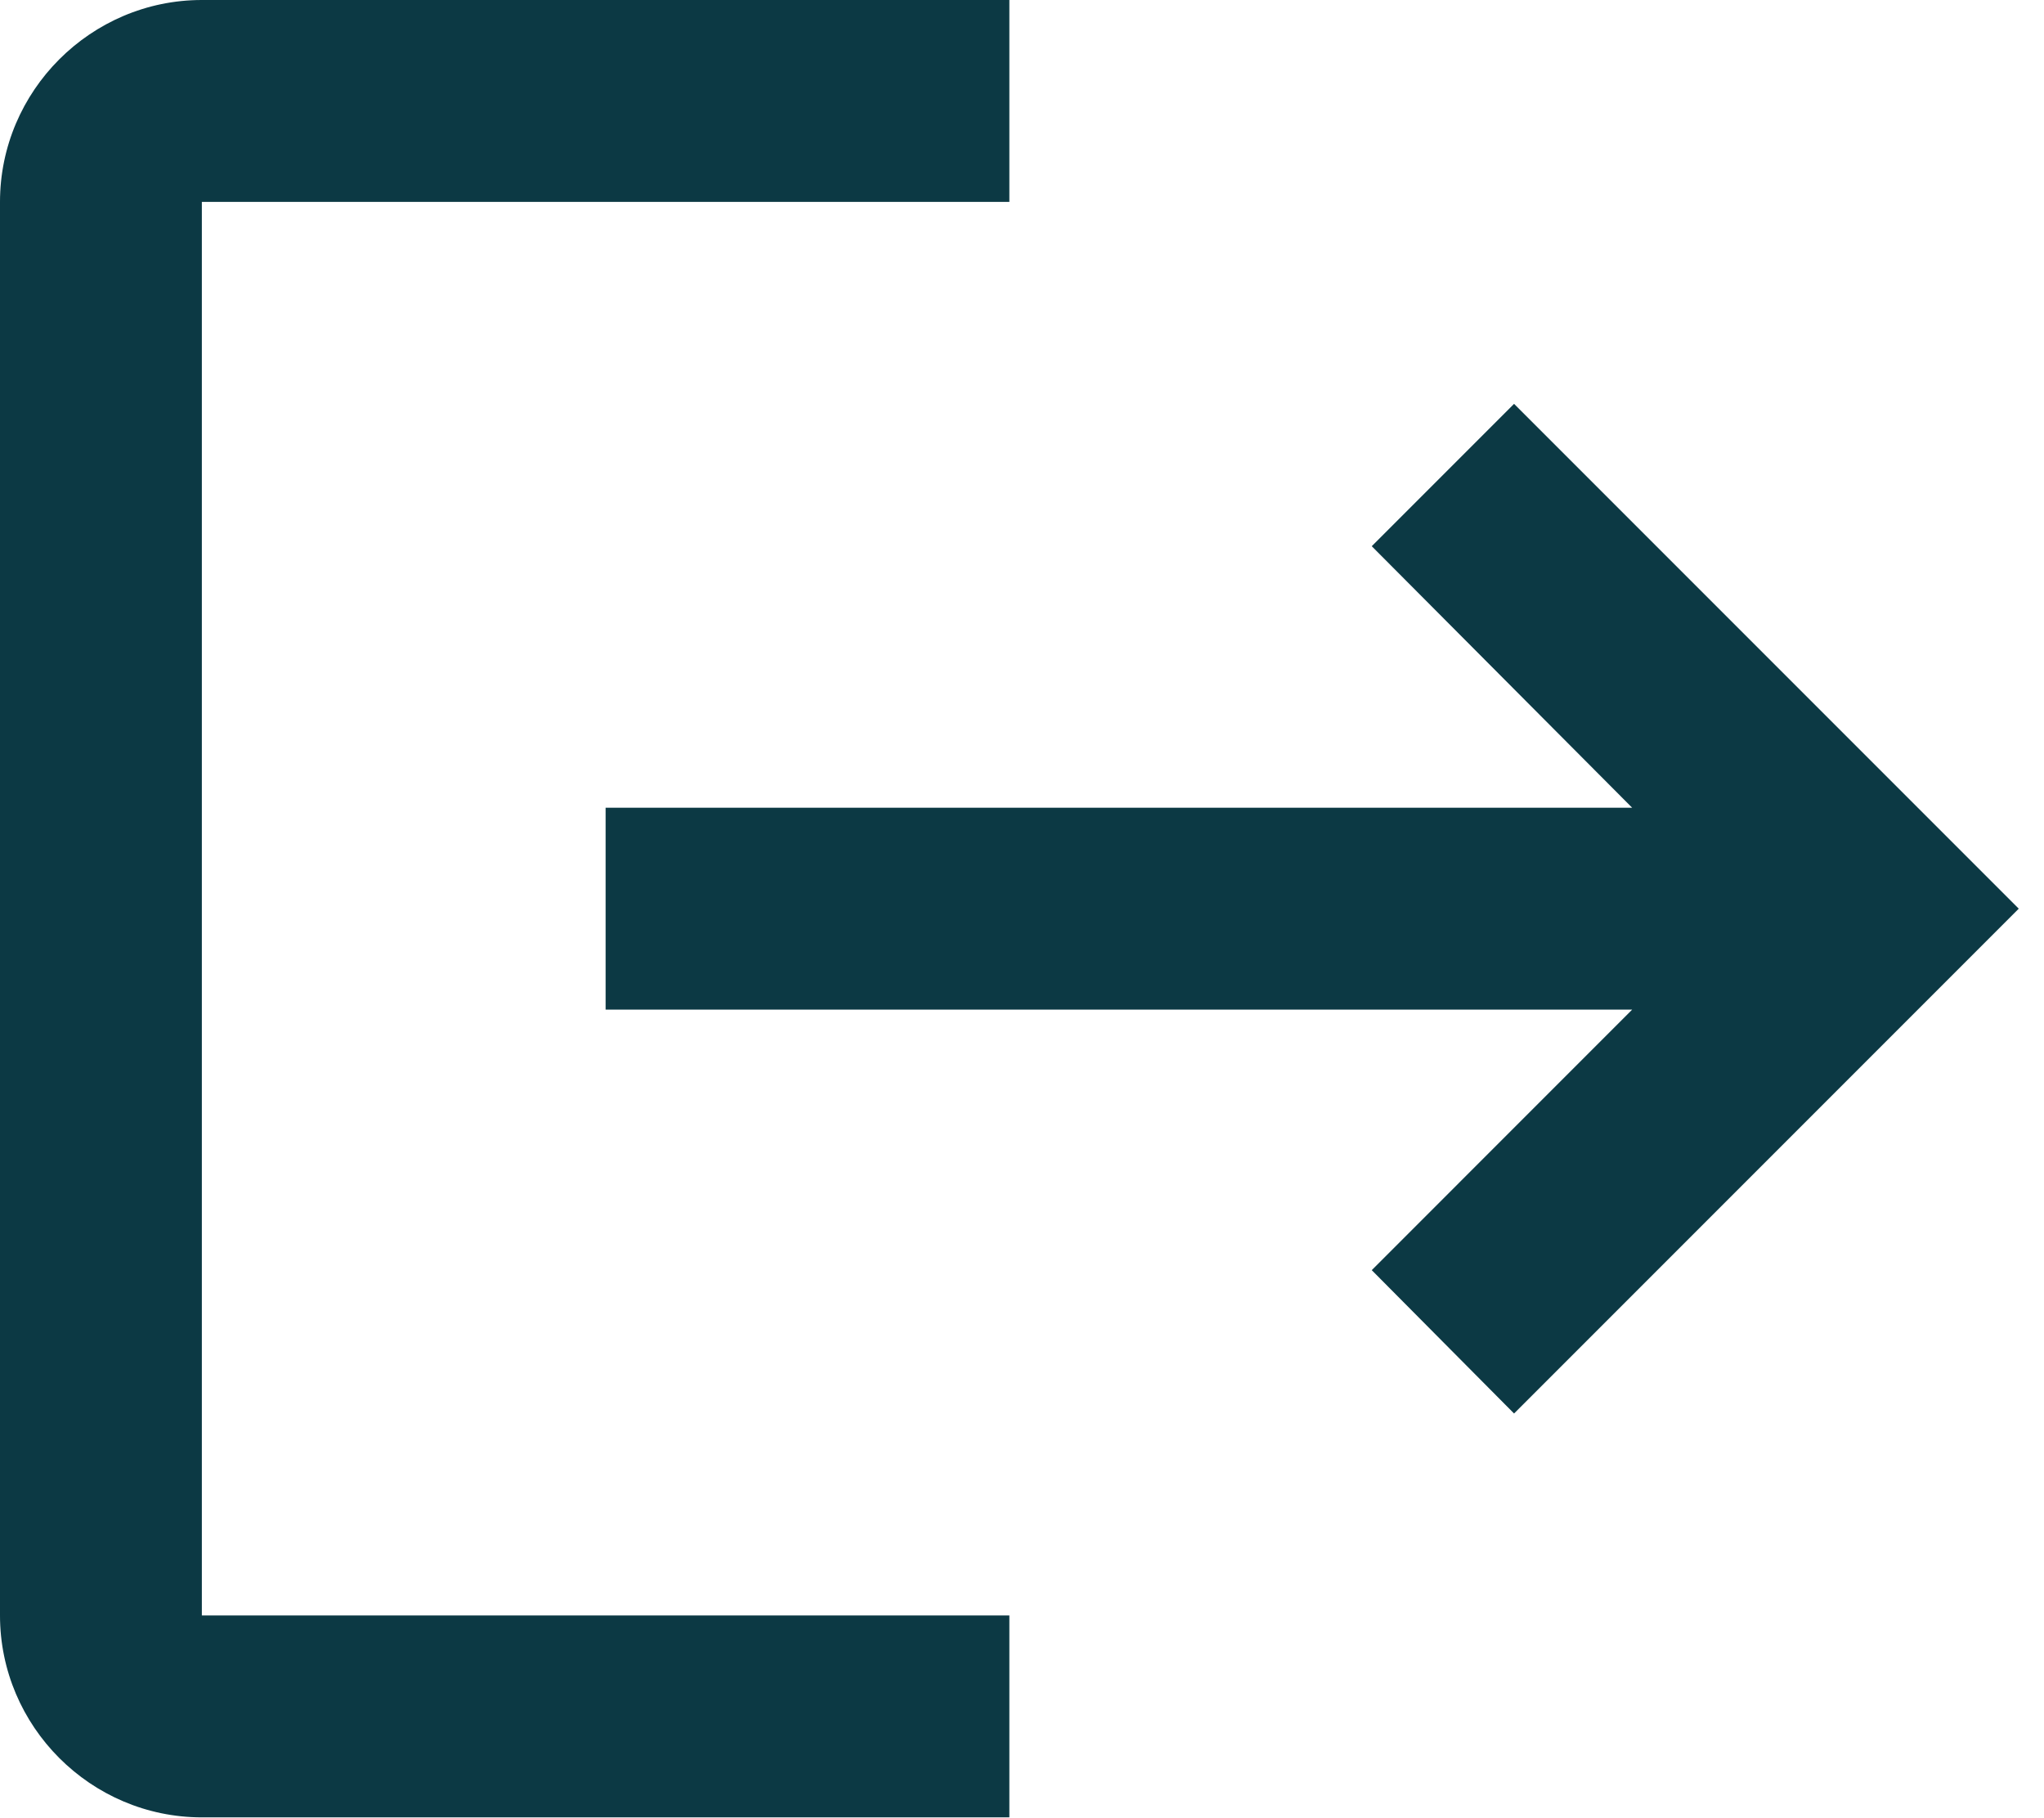
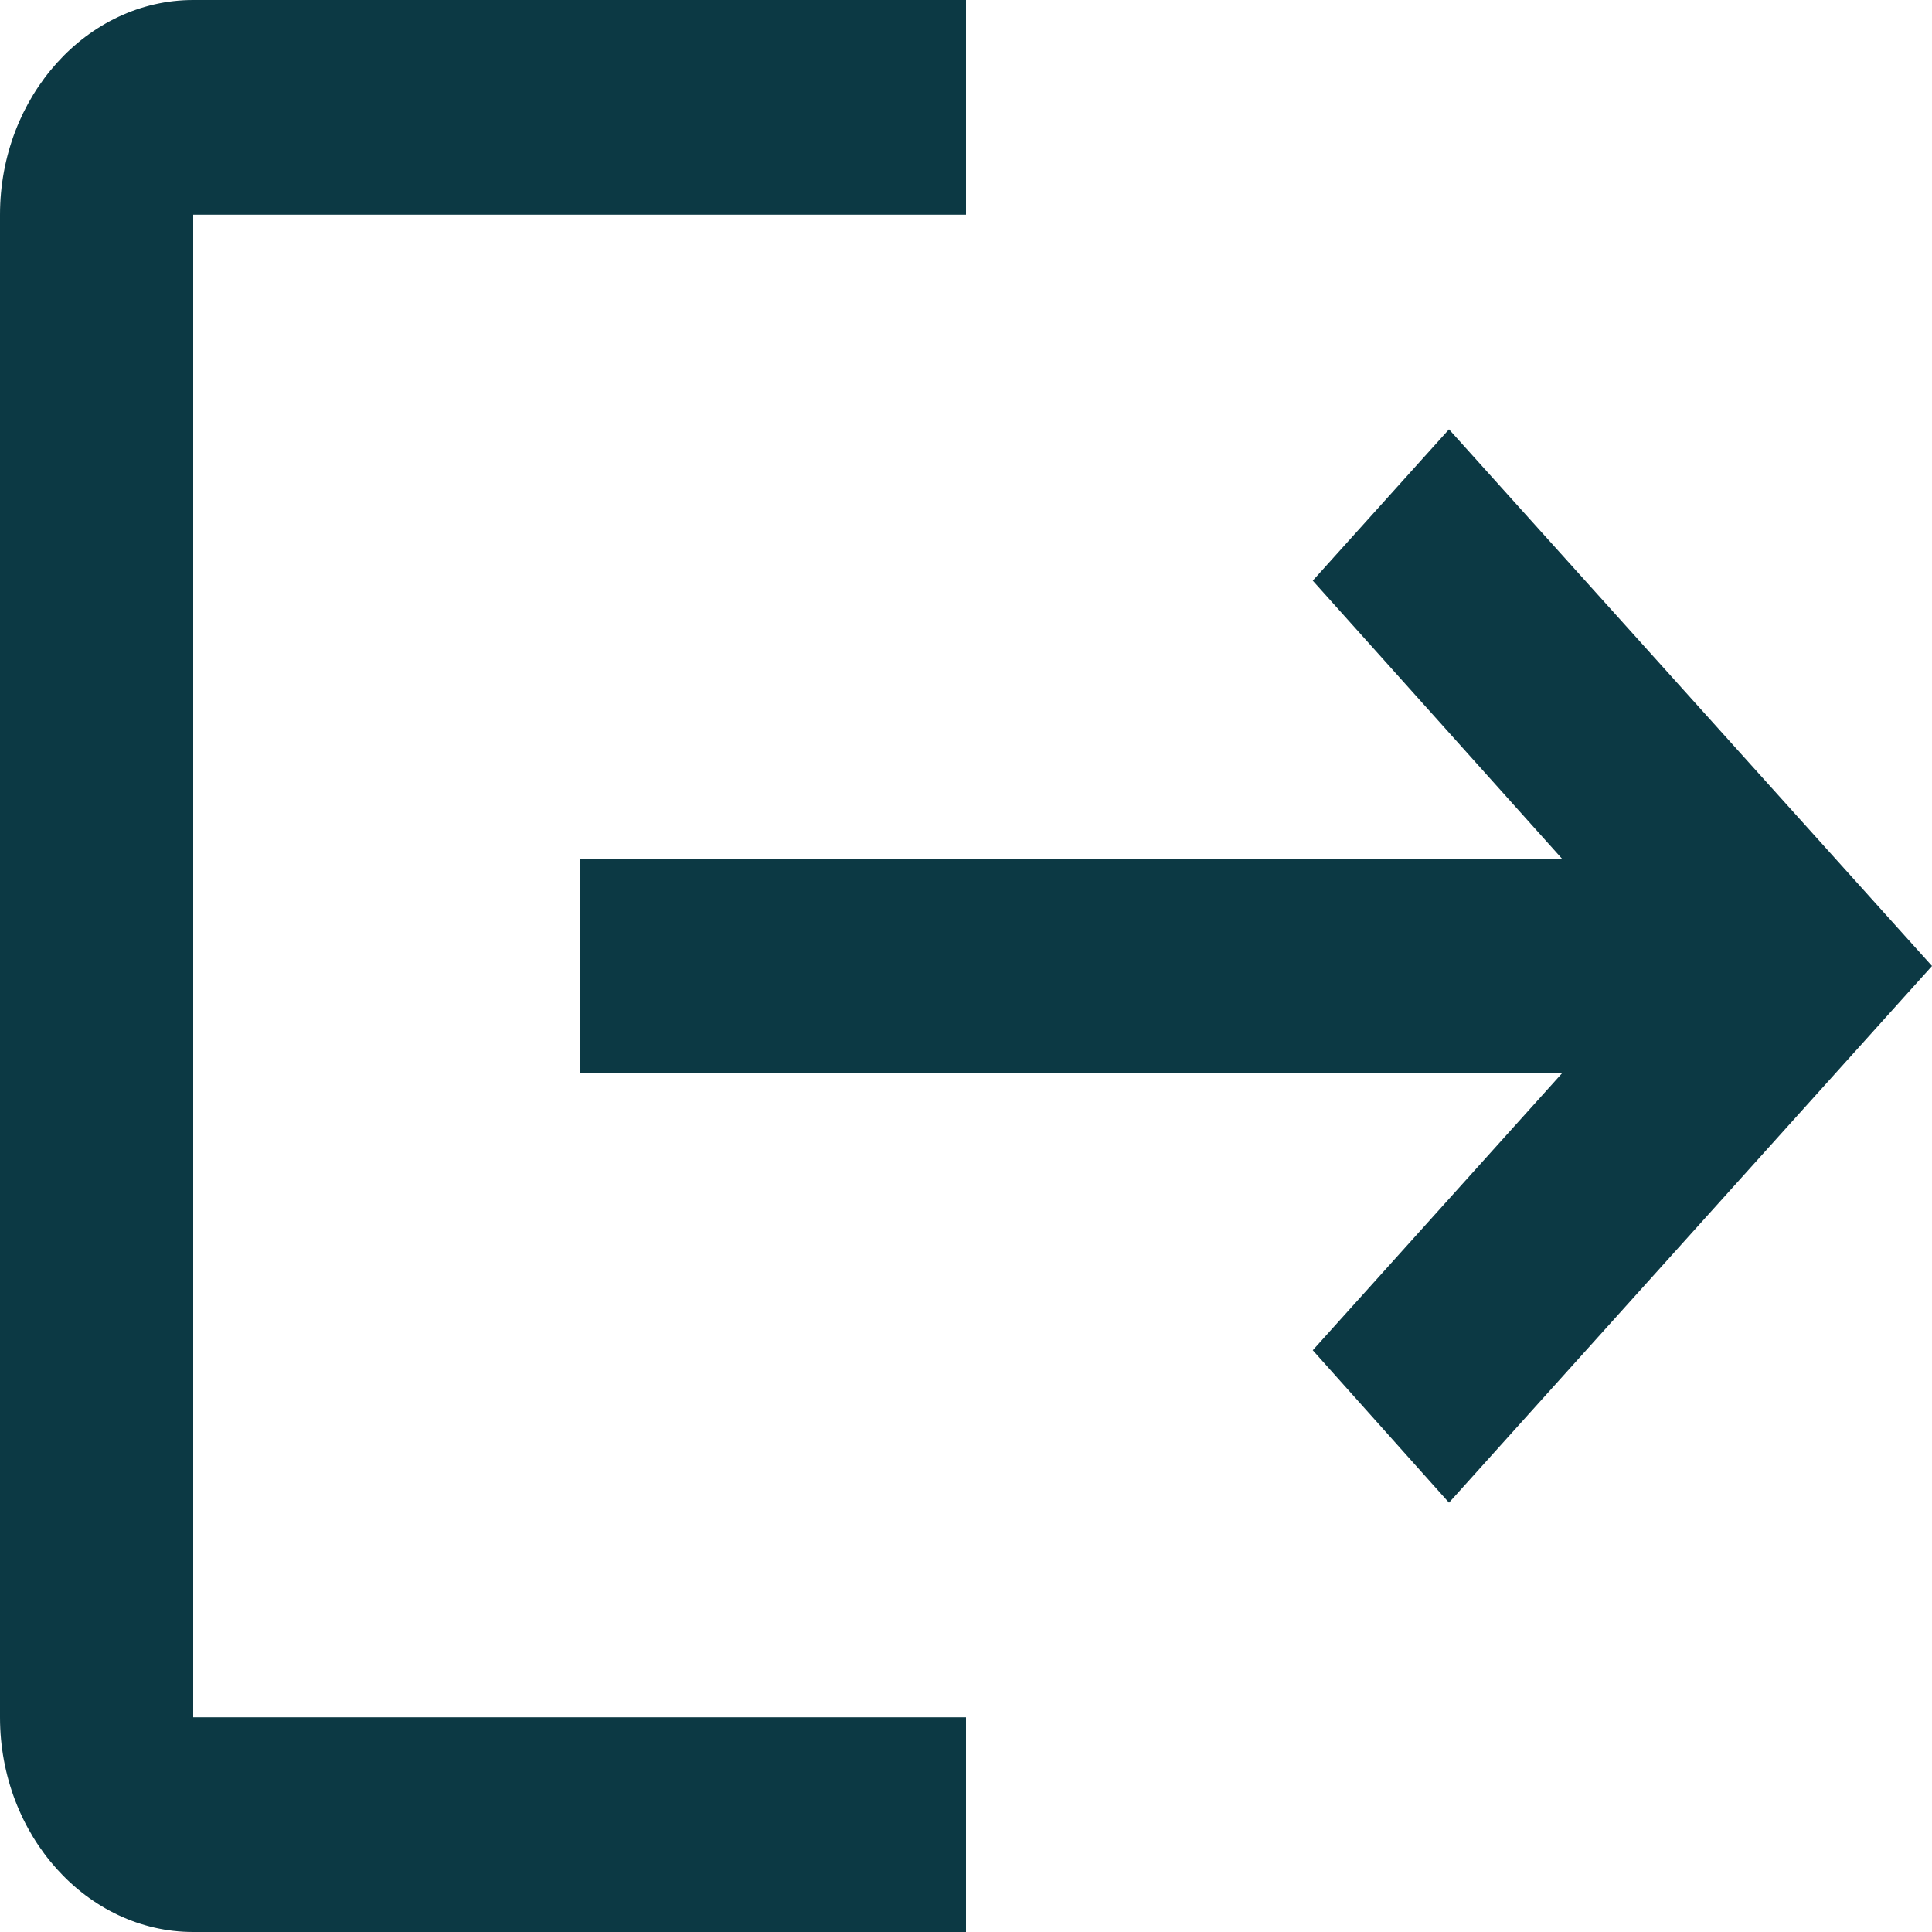
- <svg xmlns="http://www.w3.org/2000/svg" width="45" height="40" viewBox="0 0 45 40" fill="none">
-   <path d="M33.333 8.889L30.2 12.022L35.933 17.778H13.333V22.222H35.933L30.2 27.956L33.333 31.111L44.444 20L33.333 8.889ZM4.444 4.444H22.222V0H4.444C2 0 0 2 0 4.444V35.556C0 38 2 40 4.444 40H22.222V35.556H4.444V4.444Z" fill="#0C3944" />
+ <svg xmlns="http://www.w3.org/2000/svg" width="35" height="35" viewBox="0 0 35 35" fill="none">
+   <path d="M26.25 7.778L23.782 10.519L28.297 15.556H10.5V19.444H28.297L23.782 24.461L26.25 27.222L35 17.5L26.25 7.778ZM3.5 3.889H17.5V0H3.5C1.575 0 0 1.75 0 3.889V31.111C0 33.25 1.575 35 3.5 35H17.5V31.111H3.5V3.889Z" fill="#0C3944" />
</svg>
